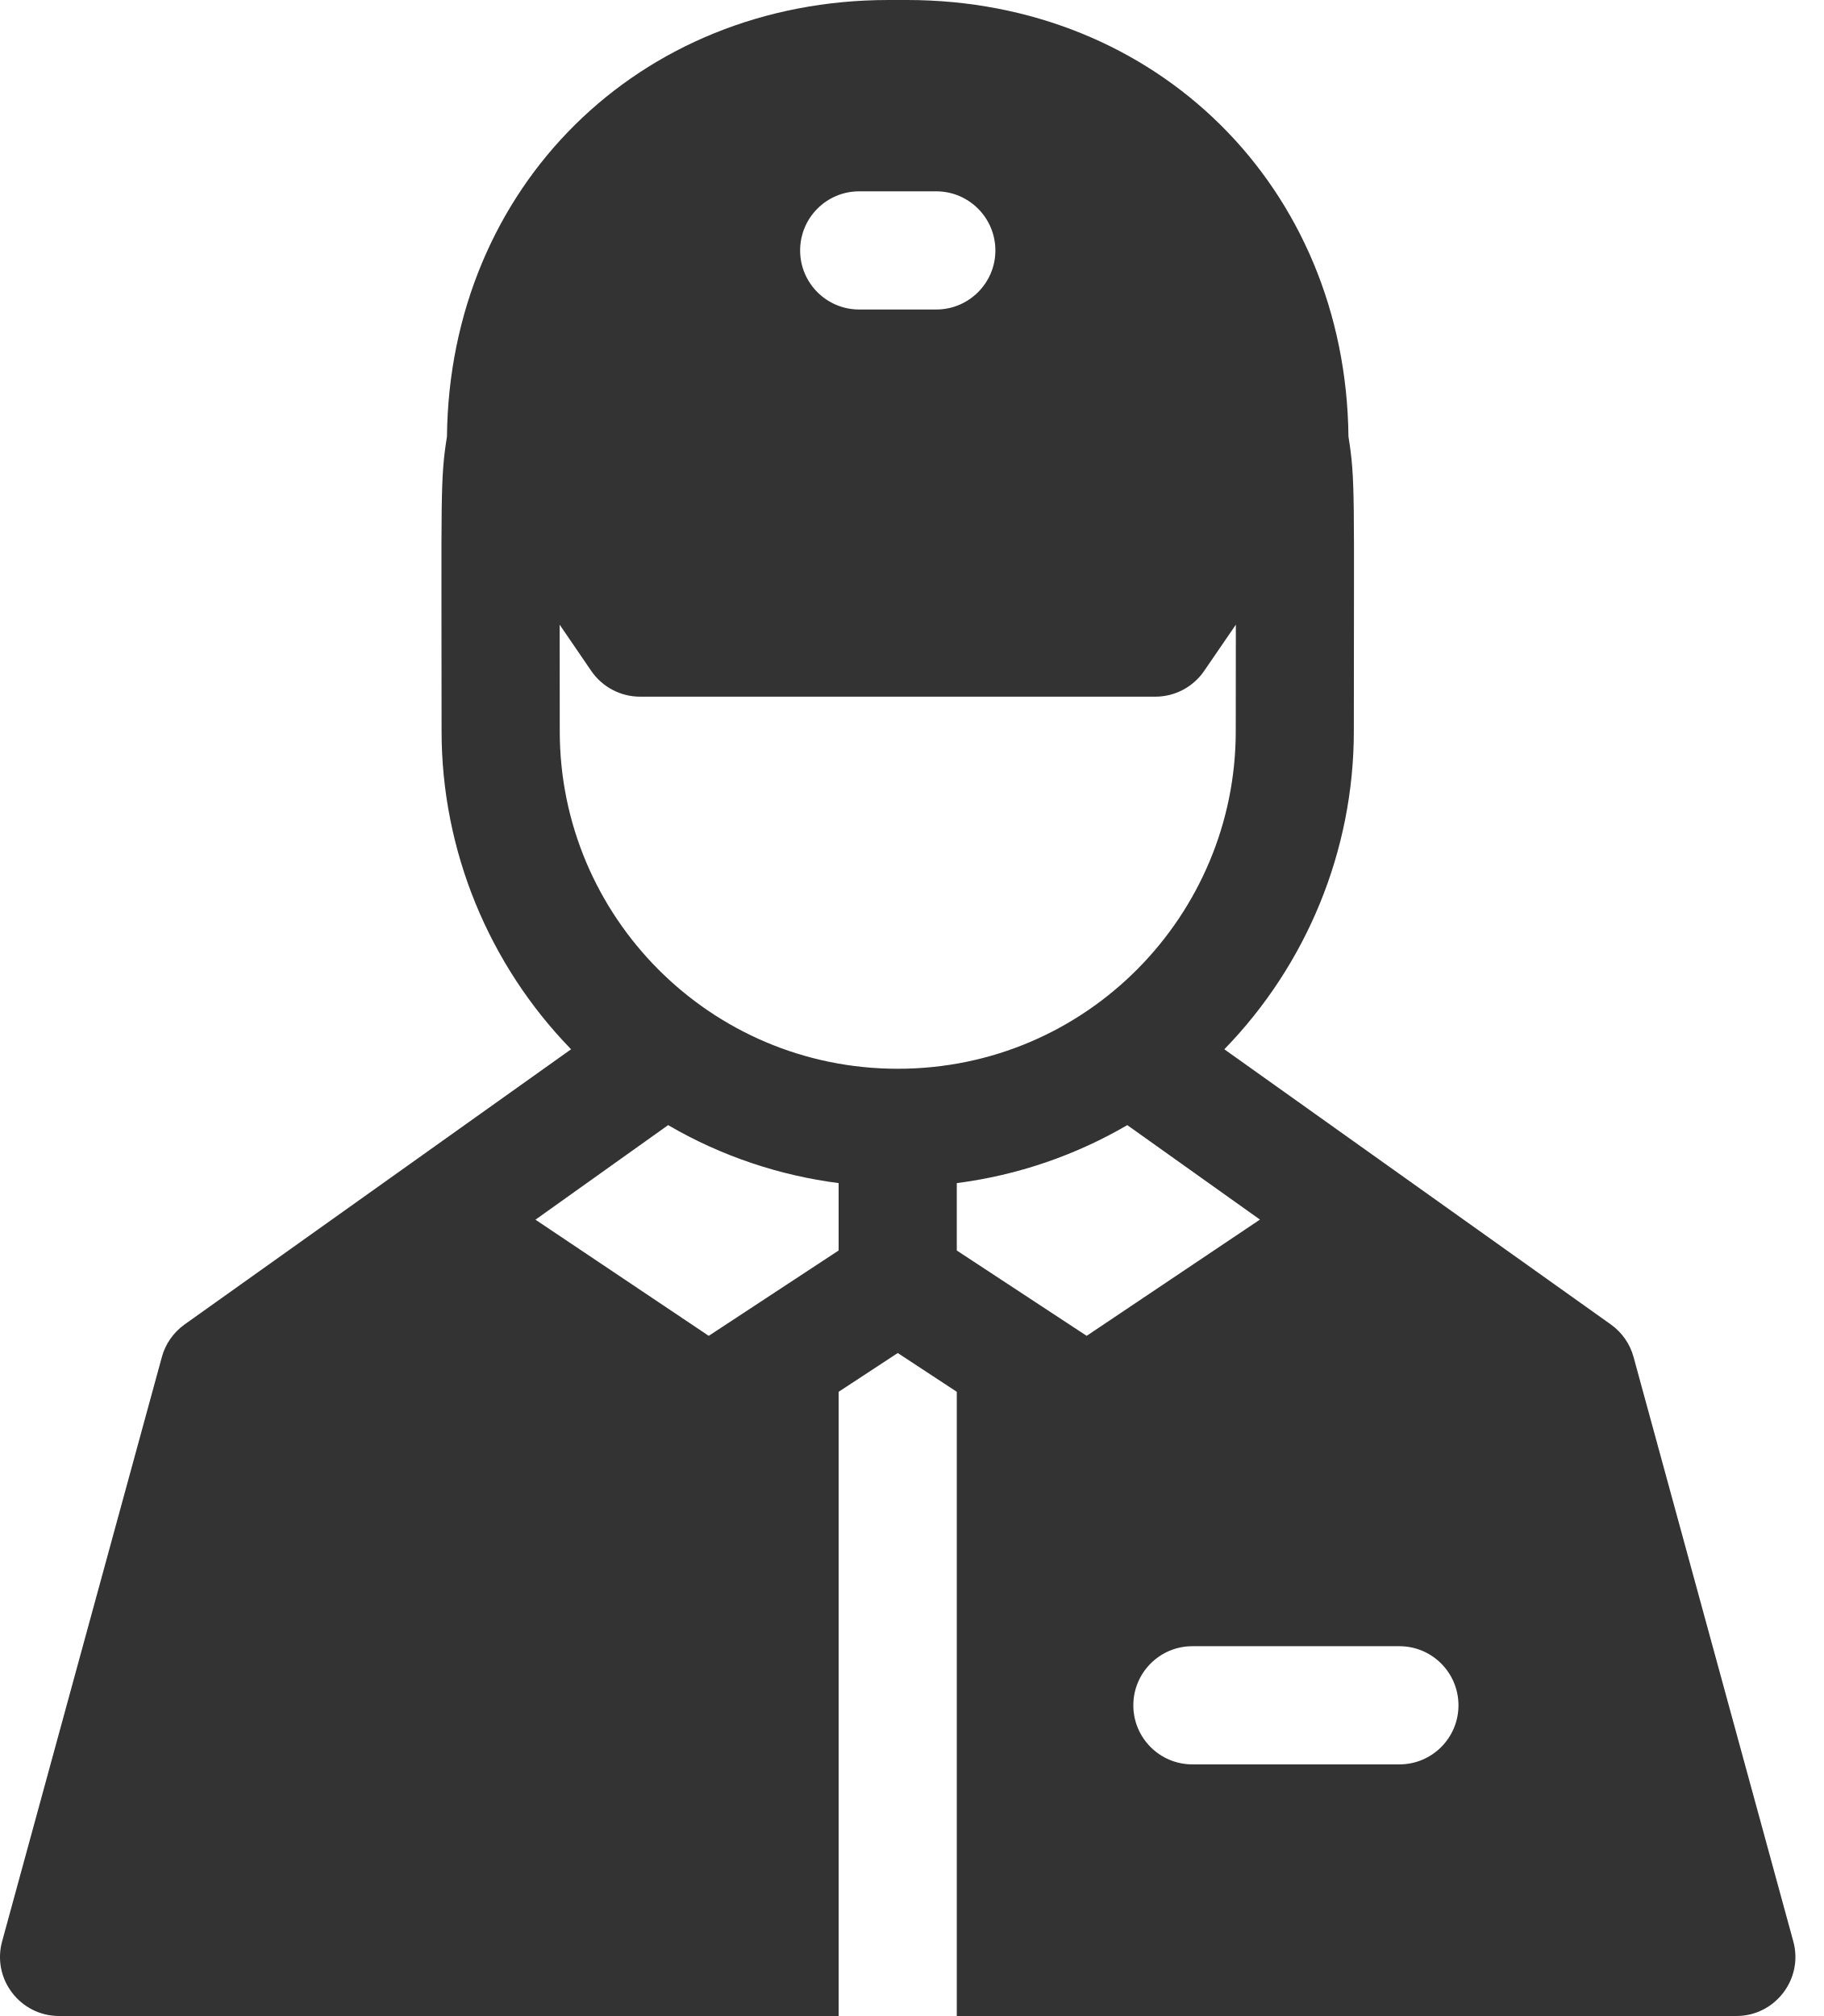
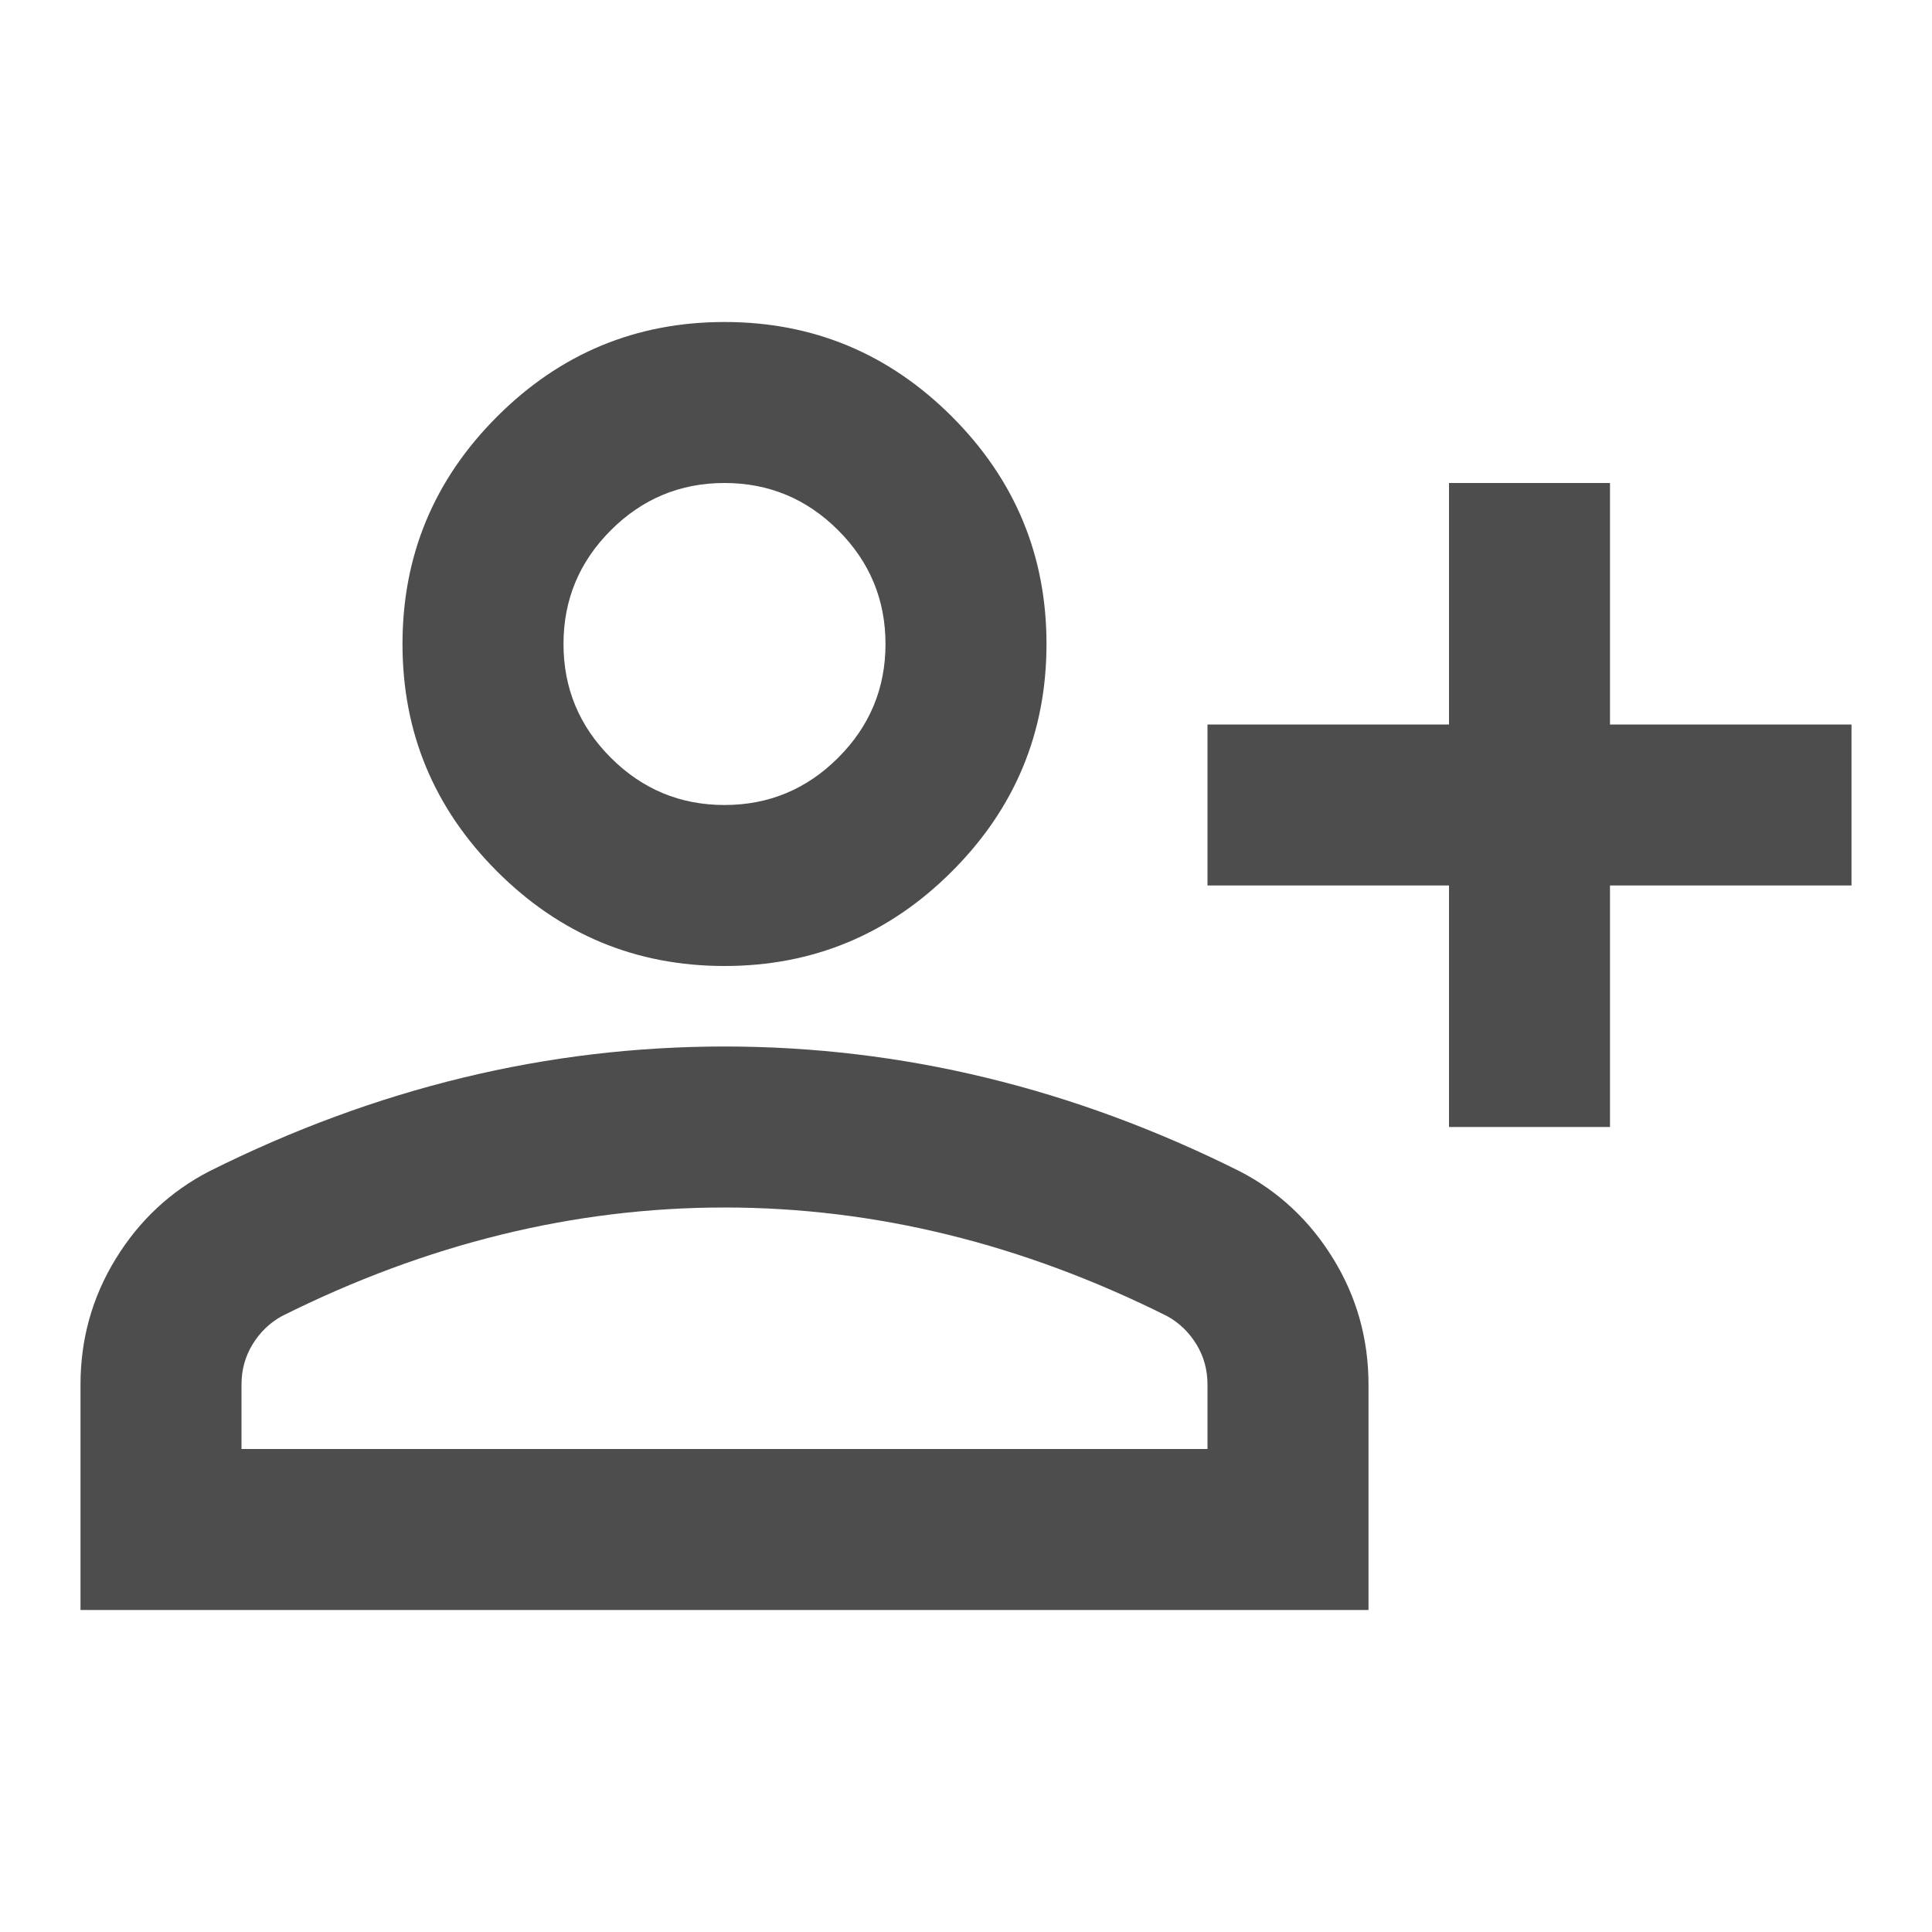
- <svg xmlns="http://www.w3.org/2000/svg" width="19" height="21" viewBox="0 0 19 21" fill="none">
-   <path d="M18.681 20.223L17.017 14.136C16.98 13.999 16.897 13.88 16.781 13.797C14.144 11.919 15.008 12.535 12.754 10.93C13.61 10.05 14.103 8.862 14.103 7.617C14.103 5.137 14.12 5.001 14.047 4.548C14.02 1.952 12.052 0 9.447 0H9.256C6.651 0 4.683 1.952 4.656 4.548C4.584 5.001 4.6 5.137 4.6 7.617C4.6 8.862 5.093 10.05 5.949 10.93C3.096 12.961 4.763 11.774 1.922 13.797C1.807 13.88 1.723 13.999 1.686 14.136L0.022 20.223C-0.085 20.614 0.21 21 0.616 21H8.736V14.498L9.352 14.094L9.967 14.498V21H18.088C18.493 21 18.788 20.613 18.681 20.223ZM8.95 1.993H9.753C10.093 1.993 10.369 2.269 10.369 2.609C10.369 2.948 10.093 3.224 9.753 3.224H8.95C8.61 3.224 8.335 2.948 8.335 2.609C8.335 2.269 8.61 1.993 8.95 1.993ZM8.736 13.026L7.383 13.915L5.578 12.705L6.96 11.72C7.525 12.05 8.136 12.247 8.736 12.324V13.026ZM9.352 11.133C7.397 11.133 5.831 9.547 5.831 7.617C5.83 7.177 5.83 6.812 5.83 6.507L6.16 6.99C6.275 7.157 6.465 7.257 6.668 7.257H12.035C12.238 7.257 12.428 7.157 12.543 6.99L12.874 6.507C12.873 6.812 12.873 7.177 12.873 7.617C12.873 9.53 11.323 11.133 9.352 11.133ZM9.967 13.026V12.324C10.6 12.243 11.205 12.034 11.743 11.72L13.125 12.704L11.32 13.915L9.967 13.026ZM14.578 18.379H12.421C12.081 18.379 11.806 18.103 11.806 17.764C11.806 17.424 12.081 17.148 12.421 17.148H14.578C14.918 17.148 15.193 17.424 15.193 17.764C15.193 18.103 14.918 18.379 14.578 18.379Z" fill="black" fill-opacity="0.8" />
+ <svg xmlns="http://www.w3.org/2000/svg" height="24px" viewBox="0 -960 960 960" width="24px" fill="#4d4d4d">
+   <path d="M720-400v-120H600v-80h120v-120h80v120h120v80H800v120h-80Zm-360-80q-66 0-113-47t-47-113q0-66 47-113t113-47q66 0 113 47t47 113q0 66-47 113t-113 47ZM40-160v-112q0-34 17.5-62.5T104-378q62-31 126-46.5T360-440q66 0 130 15.5T616-378q29 15 46.5 43.5T680-272v112H40Zm80-80h480v-32q0-11-5.5-20T580-306q-54-27-109-40.5T360-360q-56 0-111 13.5T140-306q-9 5-14.5 14t-5.5 20v32Zm240-320q33 0 56.5-23.5T440-640q0-33-23.5-56.5T360-720q-33 0-56.5 23.5T280-640q0 33 23.5 56.5T360-560Zm0-80Zm0 400Z" />
</svg>
